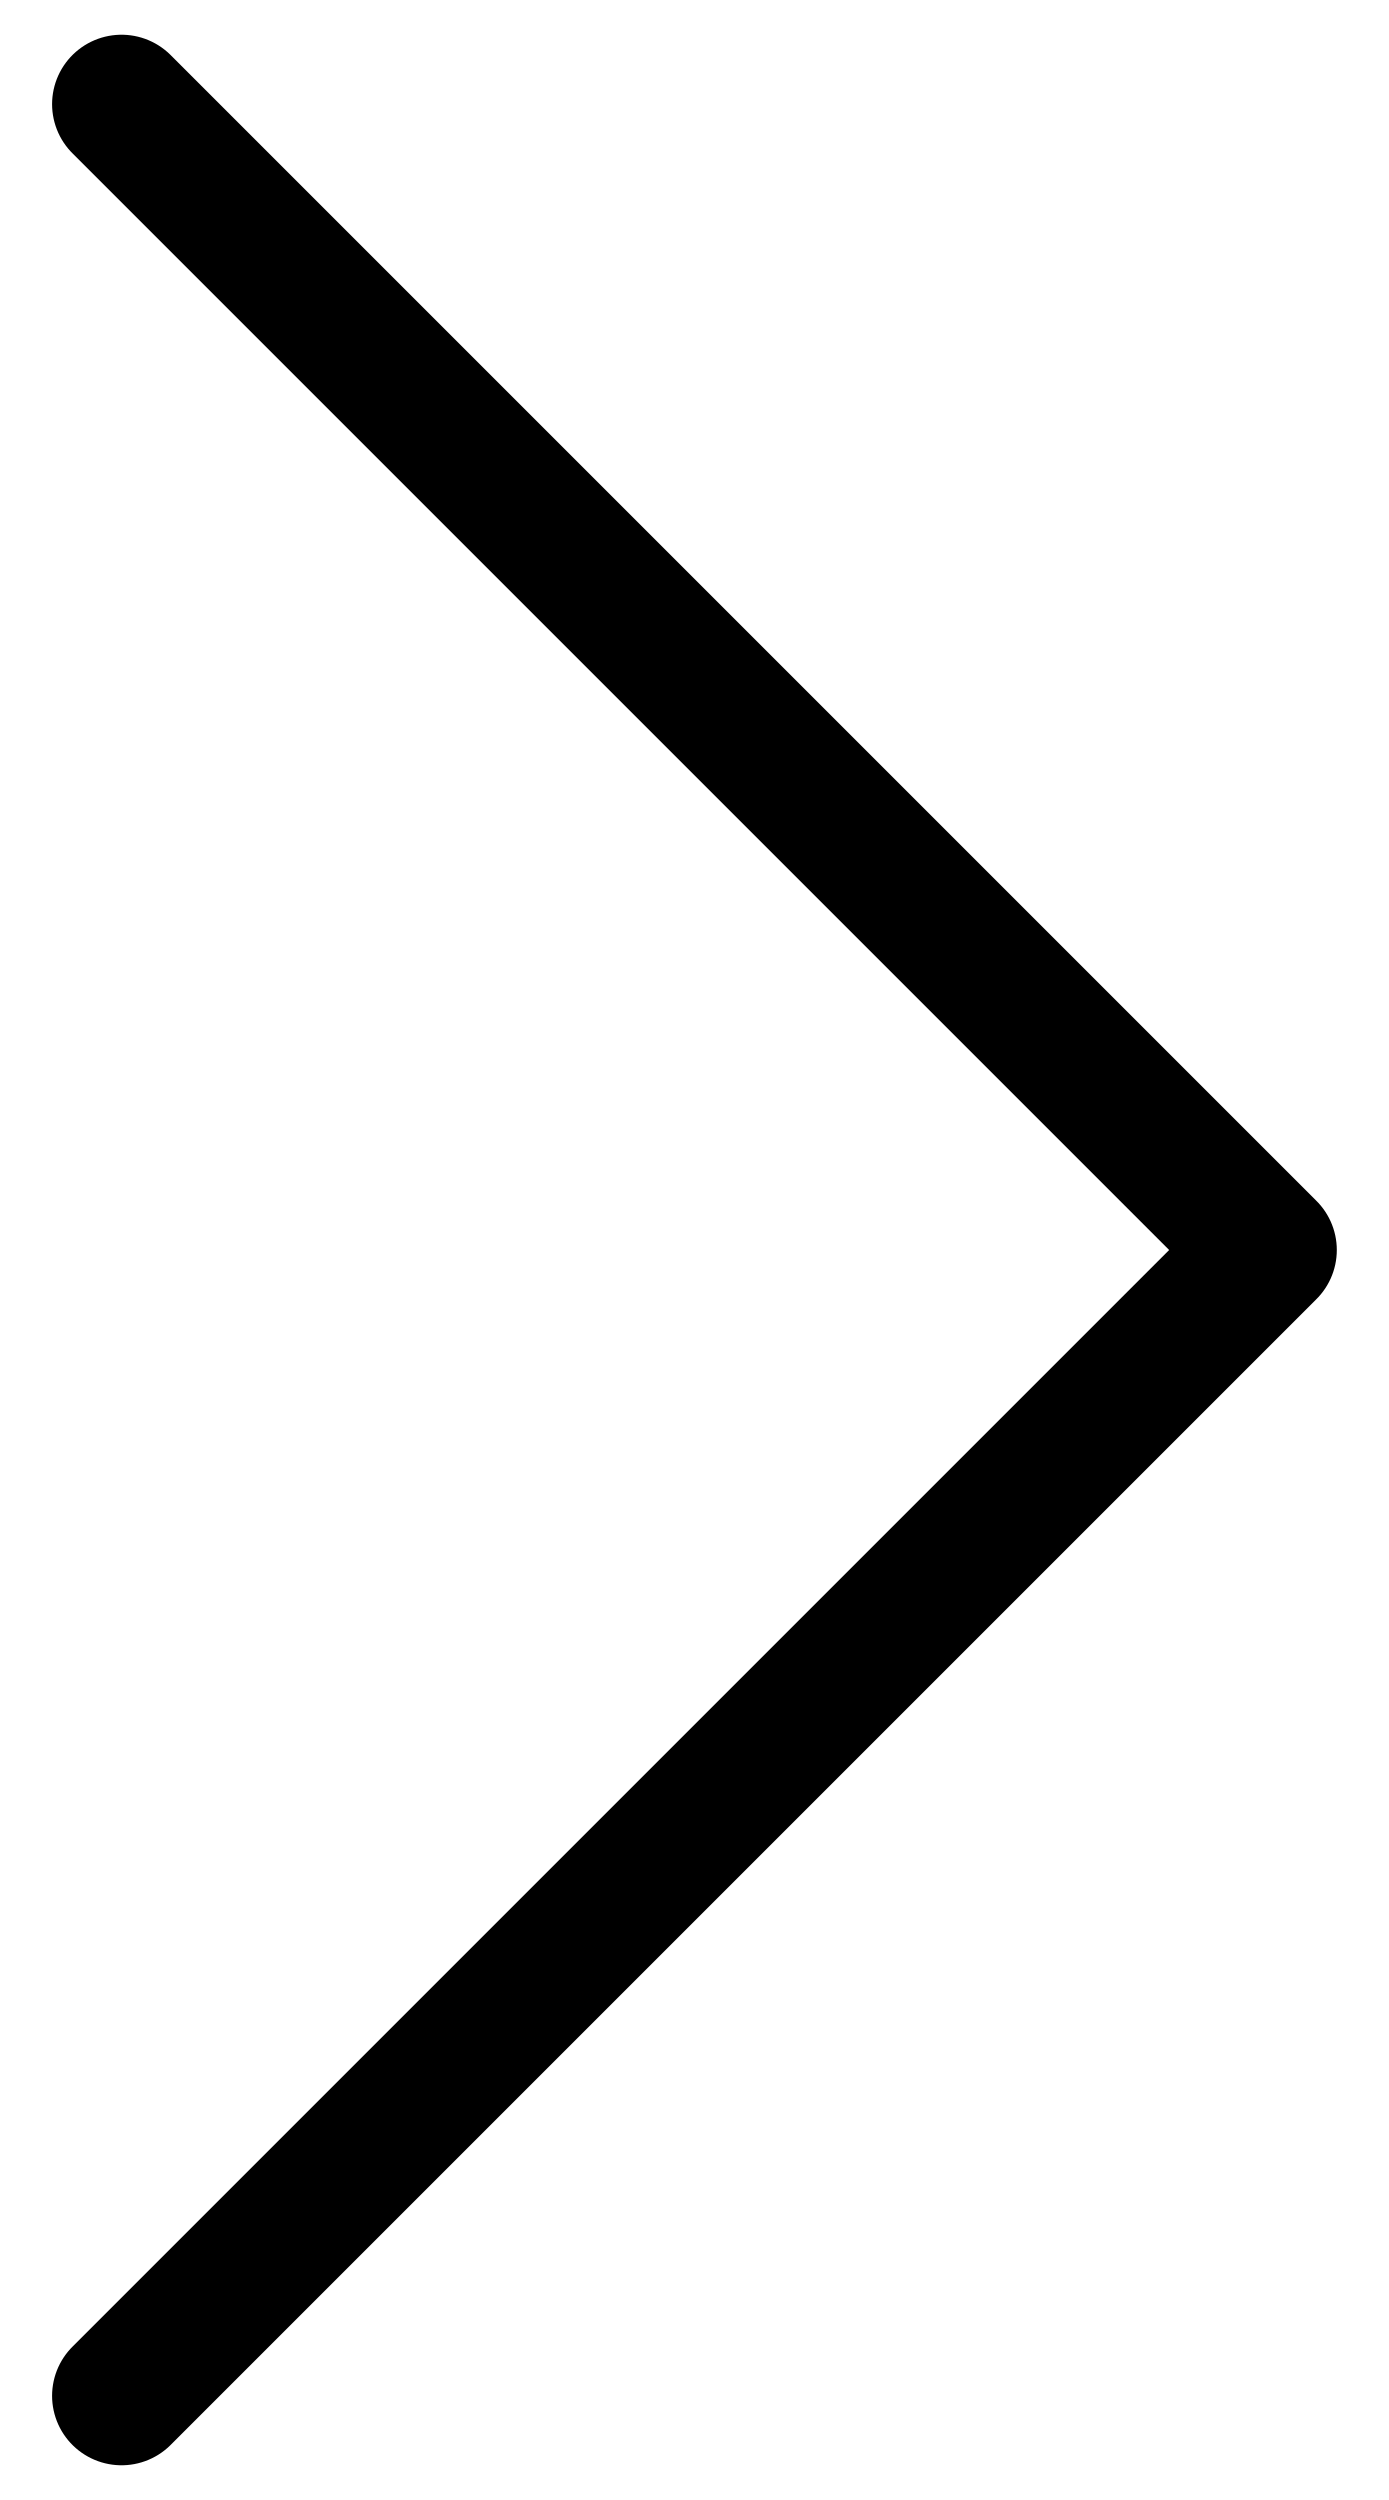
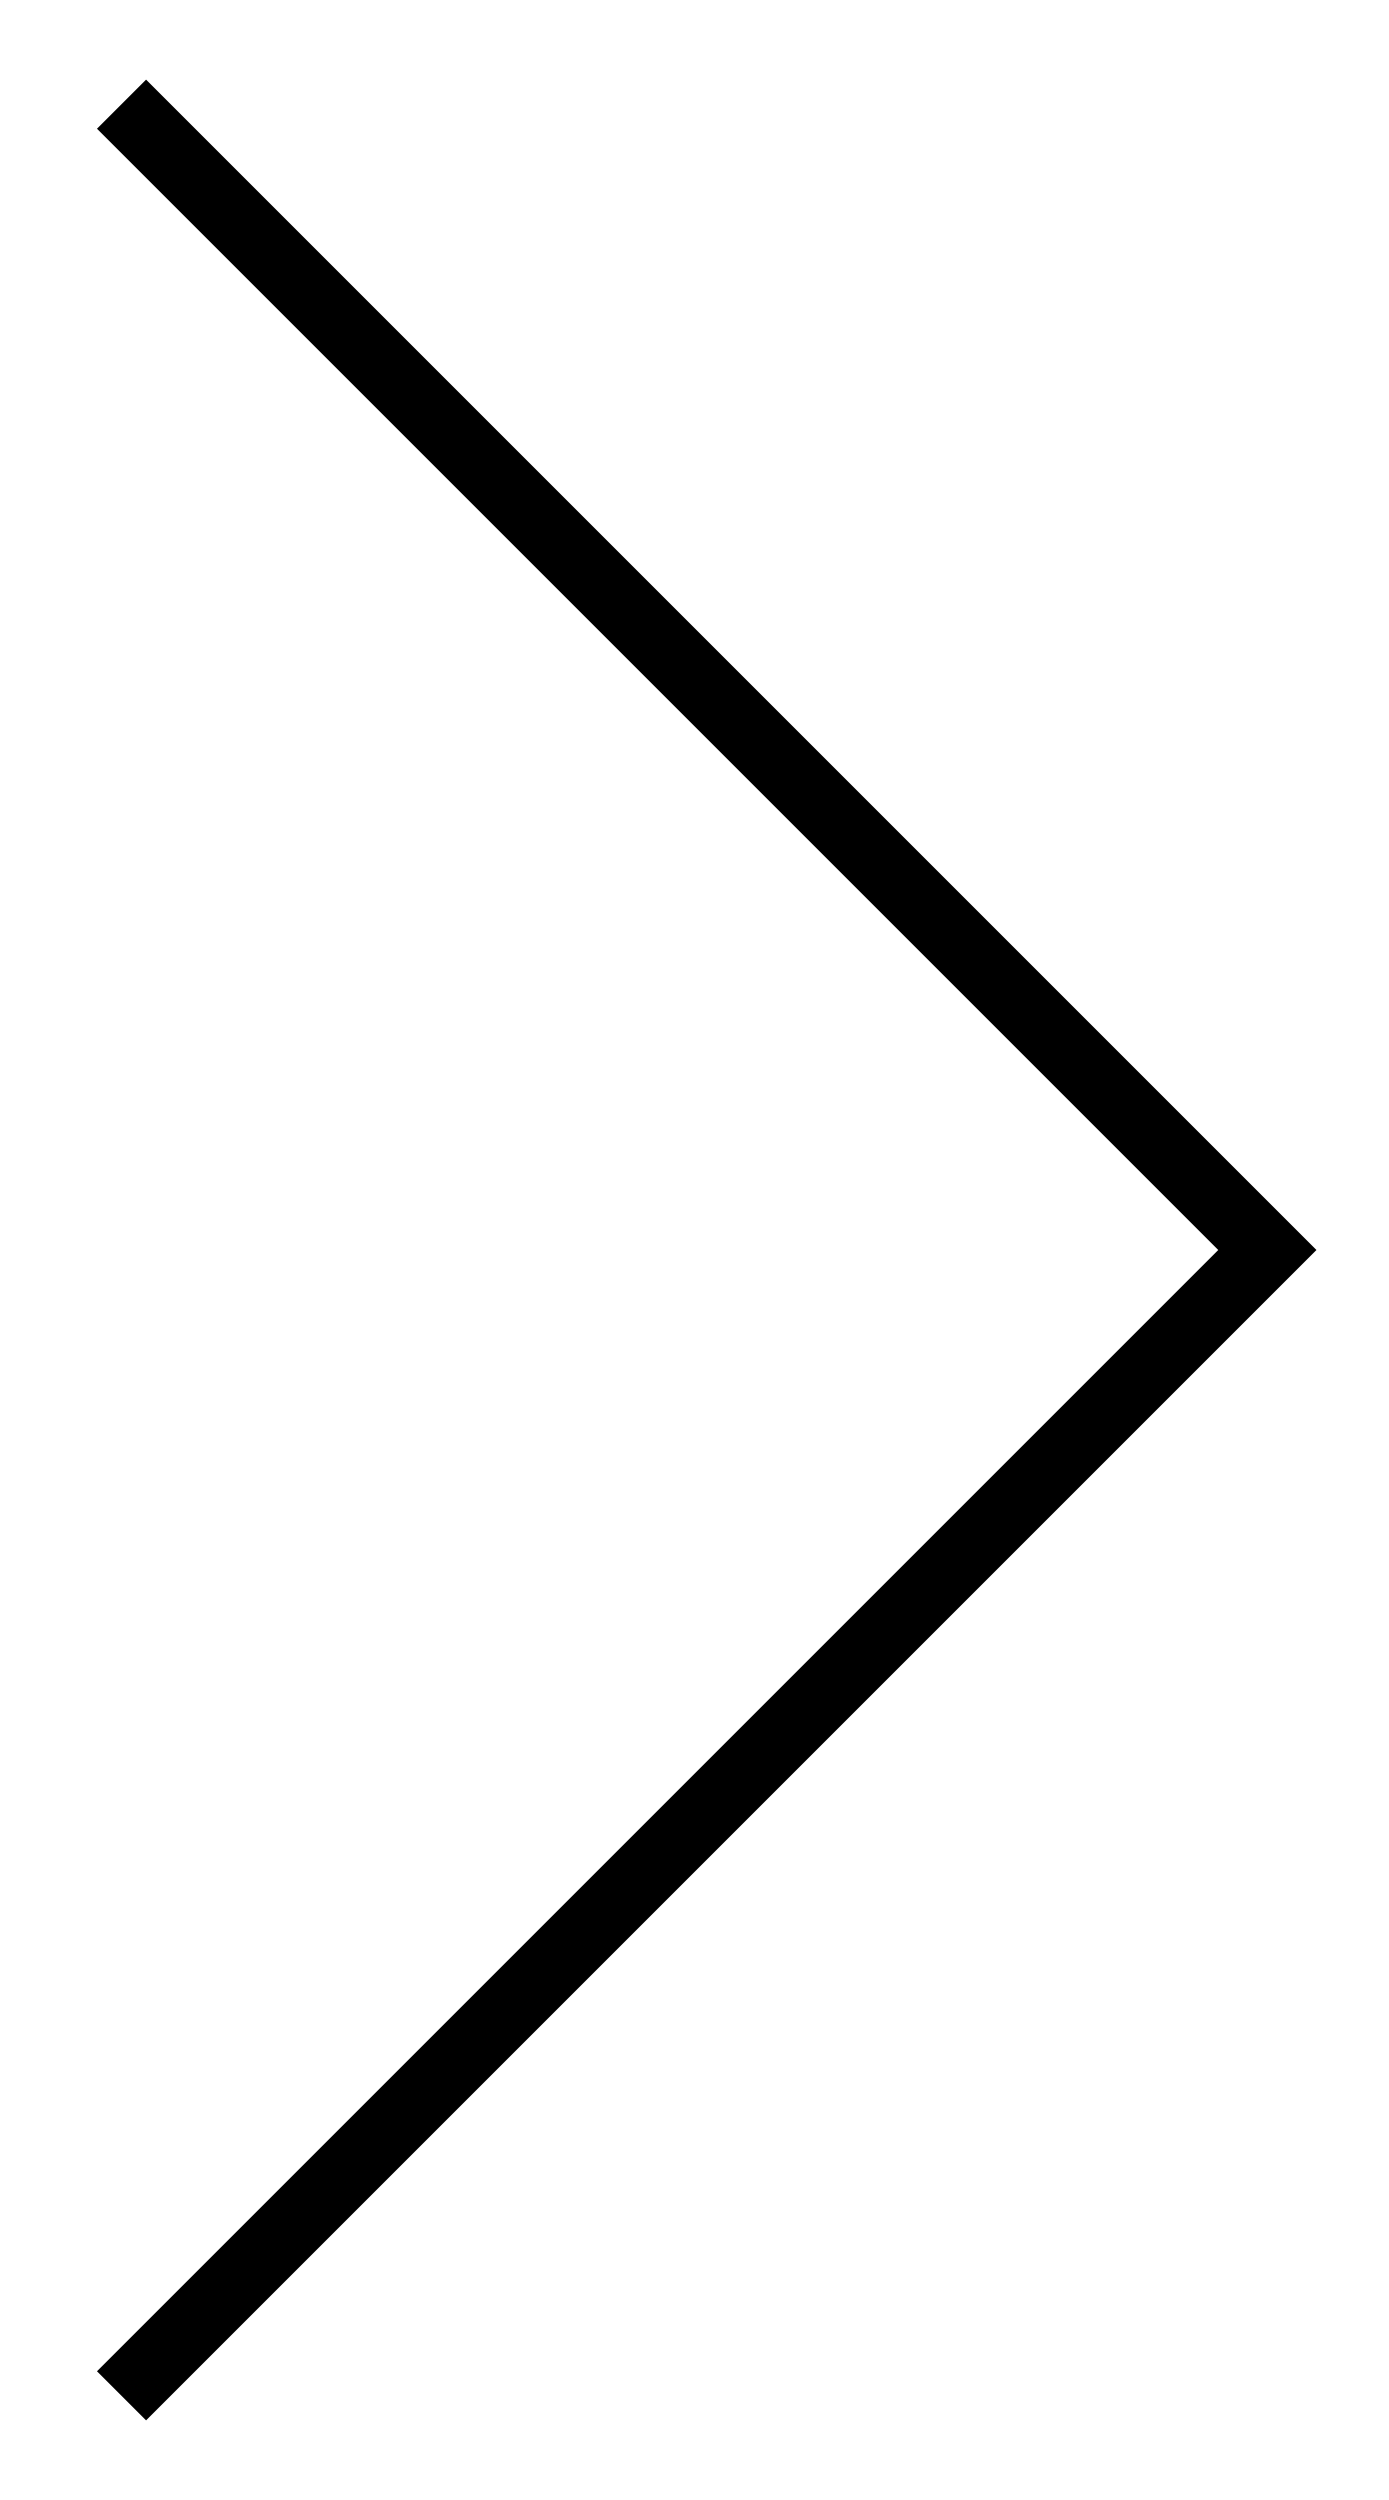
<svg xmlns="http://www.w3.org/2000/svg" width="20" height="36" viewBox="0 0 20 36" fill="none">
-   <path d="M1.75 34.5L18.25 18L1.75 1.5" stroke="black" stroke-width="2" stroke-linecap="round" stroke-linejoin="round" />
+   <path d="M1.75 34.5L18.25 18L1.75 1.5" stroke="black" strokeWidth="2" strokeLinecap="round" strokeLinejoin="round" />
</svg>
